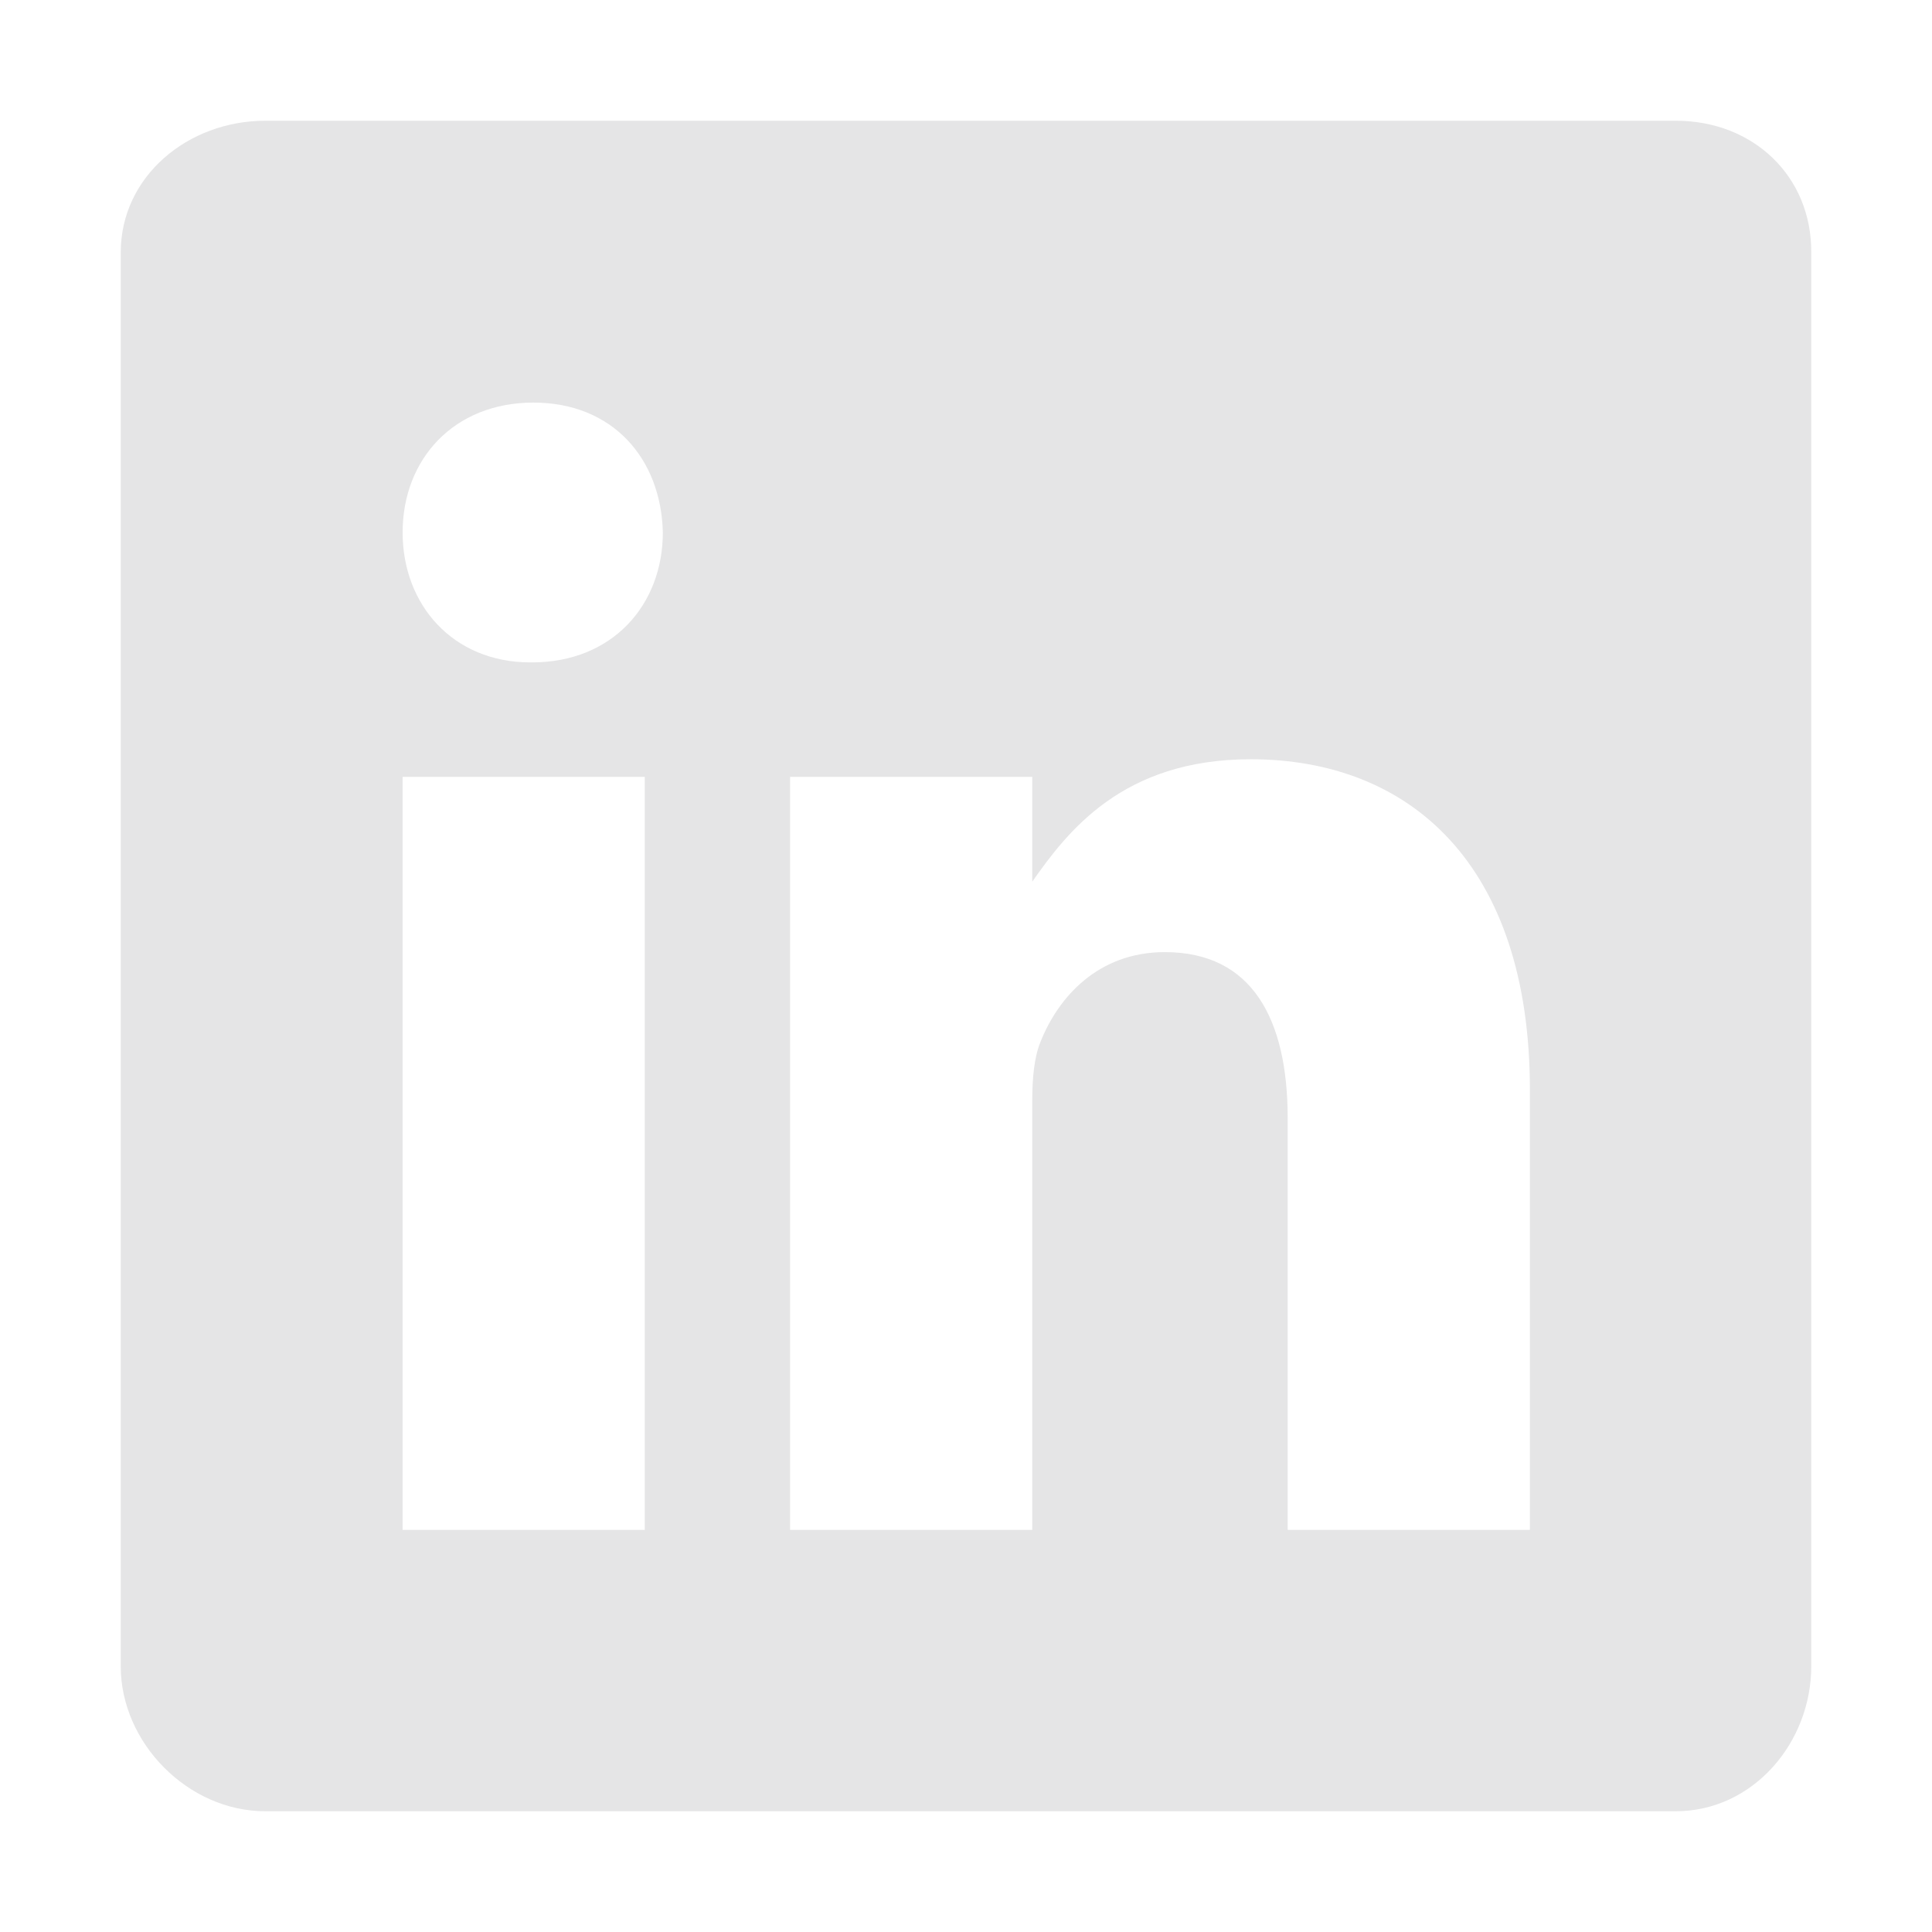
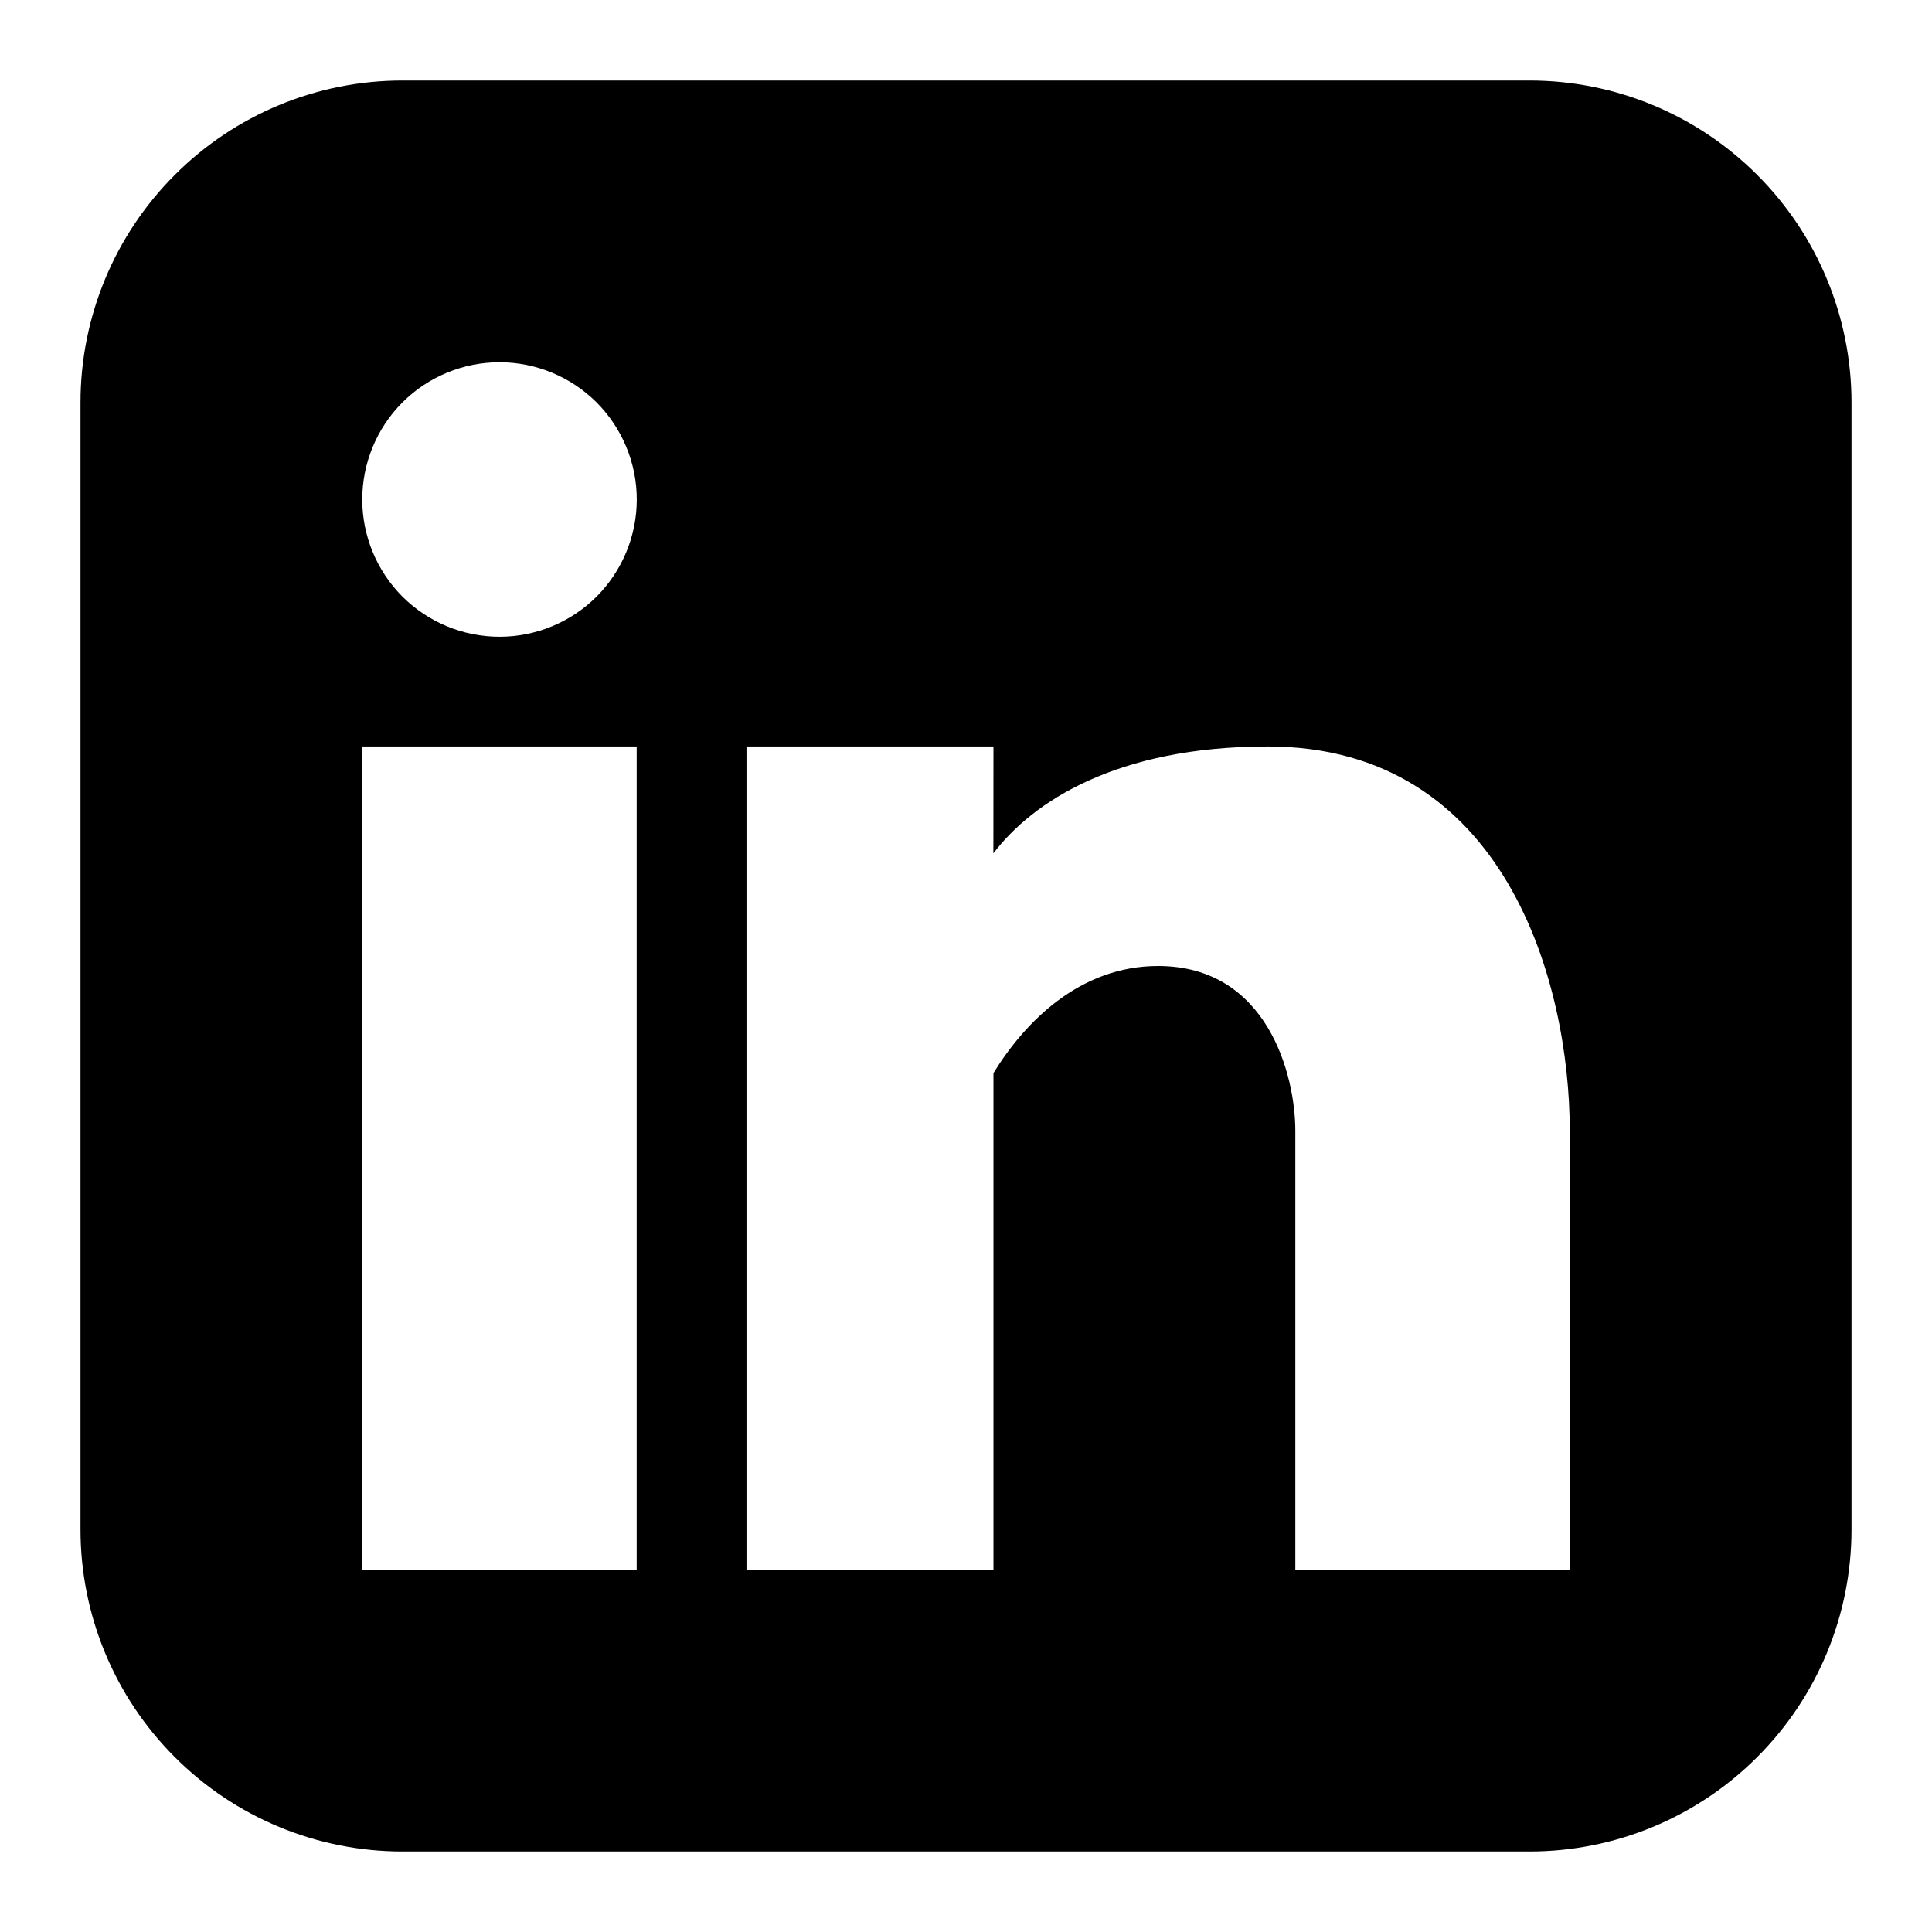
- <svg xmlns="http://www.w3.org/2000/svg" fill="#e5e5e6" viewBox="0 0 512 512">
-   <path d="M444.17,32H70.28C49.85,32,32,46.7,32,66.89V441.61C32,461.91,49.85,480,70.28,480H444.06C464.6,480,480,461.79,480,441.61V66.89C480.12,46.7,464.6,32,444.17,32ZM170.87,405.43H106.69V205.88h64.18ZM141,175.54h-.46c-20.54,0-33.84-15.29-33.84-34.43,0-19.49,13.65-34.42,34.65-34.42s33.85,14.82,34.31,34.42C175.65,160.25,162.35,175.54,141,175.54ZM405.43,405.43H341.25V296.32c0-26.14-9.34-44-32.56-44-17.74,0-28.24,12-32.91,23.69-1.75,4.2-2.22,9.92-2.22,15.76V405.43H209.38V205.88h64.18v27.77c9.34-13.3,23.93-32.44,57.88-32.44,42.13,0,74,27.77,74,87.64Z" />
+ <svg xmlns="http://www.w3.org/2000/svg" width="24" height="24" viewBox="0 0 24 24" fill="none">
+   <path fill-rule="evenodd" clip-rule="evenodd" d="M5 1C3.939 1 2.922 1.421 2.172 2.172C1.421 2.922 1 3.939 1 5V19C1 20.061 1.421 21.078 2.172 21.828C2.922 22.579 3.939 23 5 23H19C20.061 23 21.078 22.579 21.828 21.828C22.579 21.078 23 20.061 23 19V5C23 3.939 22.579 2.922 21.828 2.172C21.078 1.421 20.061 1 19 1H5ZM6.205 7.91C6.657 7.91 7.091 7.73 7.411 7.411C7.73 7.091 7.91 6.657 7.91 6.205C7.91 5.753 7.73 5.319 7.411 4.999C7.091 4.68 6.657 4.5 6.205 4.5C5.753 4.5 5.319 4.68 4.999 4.999C4.68 5.319 4.5 5.753 4.5 6.205C4.5 6.657 4.68 7.091 4.999 7.411C5.319 7.73 5.753 7.91 6.205 7.91ZM7.909 19.5V9.273H4.5V19.5H7.909ZM12.341 9.273H9.273V19.5H12.341V13.33C12.736 12.688 13.418 12 14.386 12C15.75 12 16.091 13.364 16.091 14.046V19.5H19.5V14.046C19.5 12.218 18.703 9.273 15.75 9.273C13.872 9.273 12.83 9.958 12.34 10.6L12.341 9.273Z" fill="black" />
</svg>
